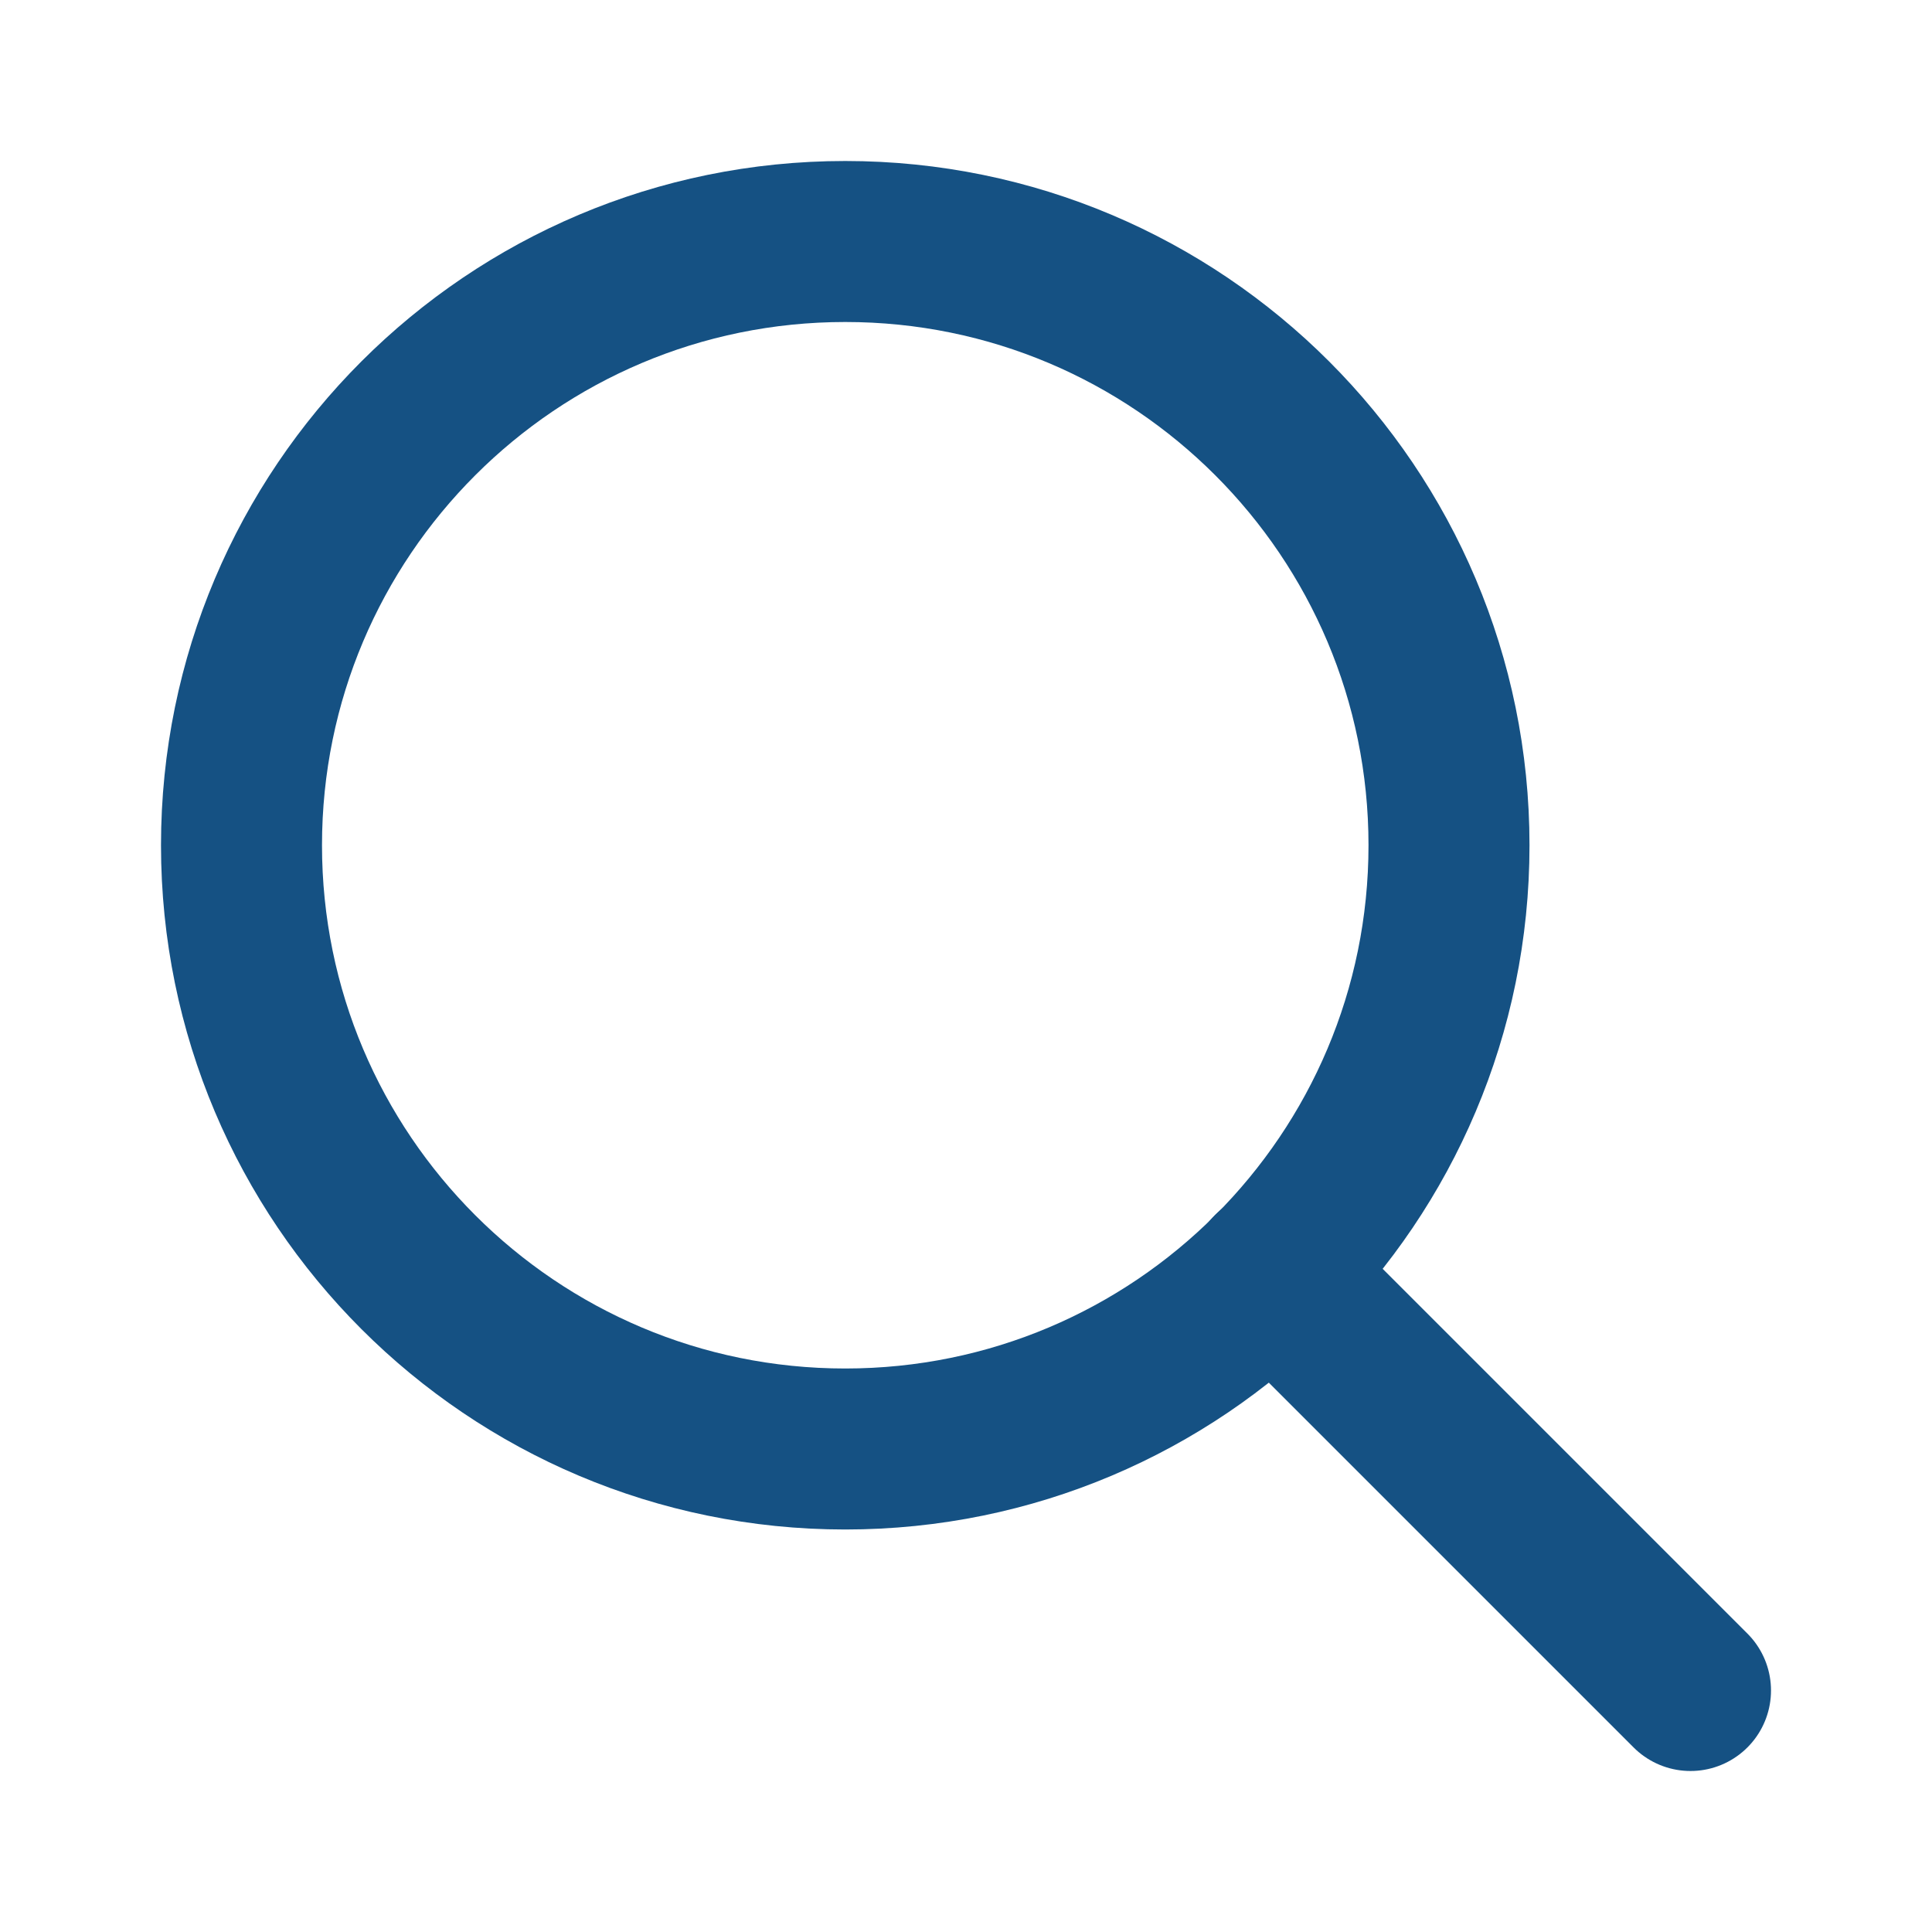
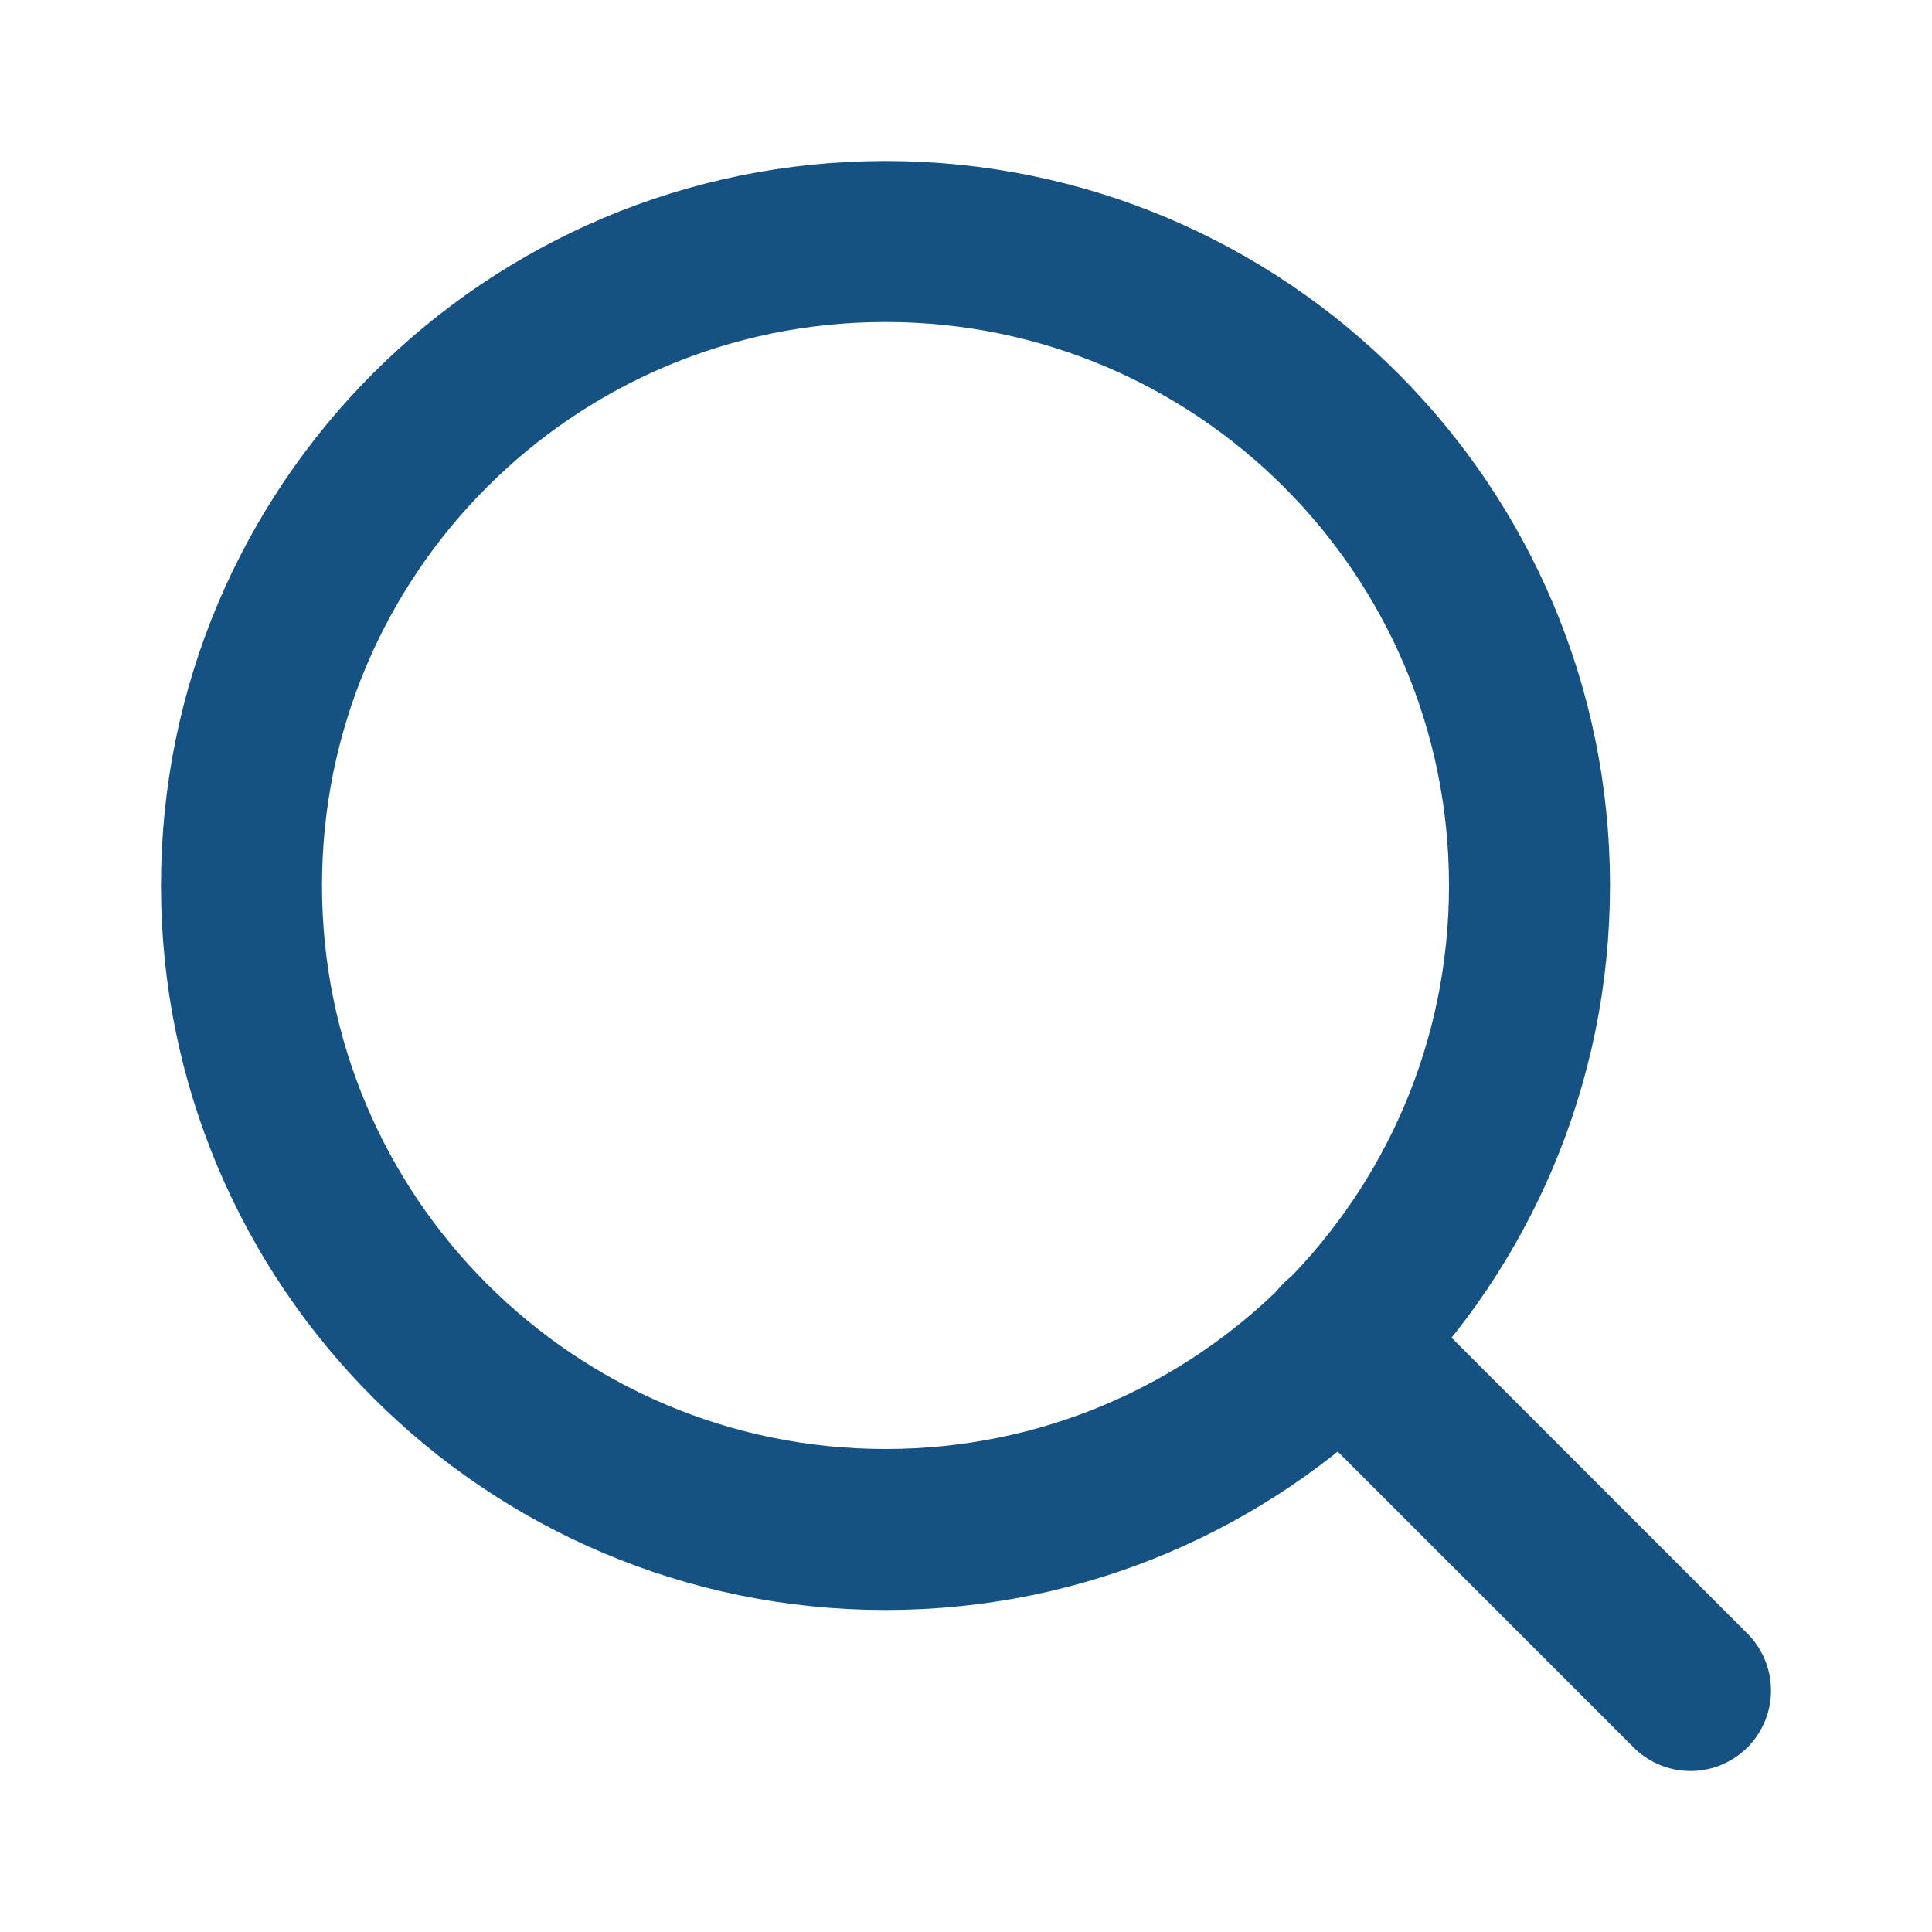
<svg xmlns="http://www.w3.org/2000/svg" width="24" height="24" viewBox="0 0 24 24" fill="none" stroke="#155183" stroke-width="2" stroke-linecap="round" stroke-linejoin="round" class="feather feather-search">
-   <circle cx="10.5" cy="10.5" r="7.5" />
-   <line x1="21" y1="21" x2="15.8" y2="15.8" />
+   <circle cx="11" cy="11" r="8" />
+   <line x1="21" y1="21" x2="16.65" y2="16.65" />
</svg>
